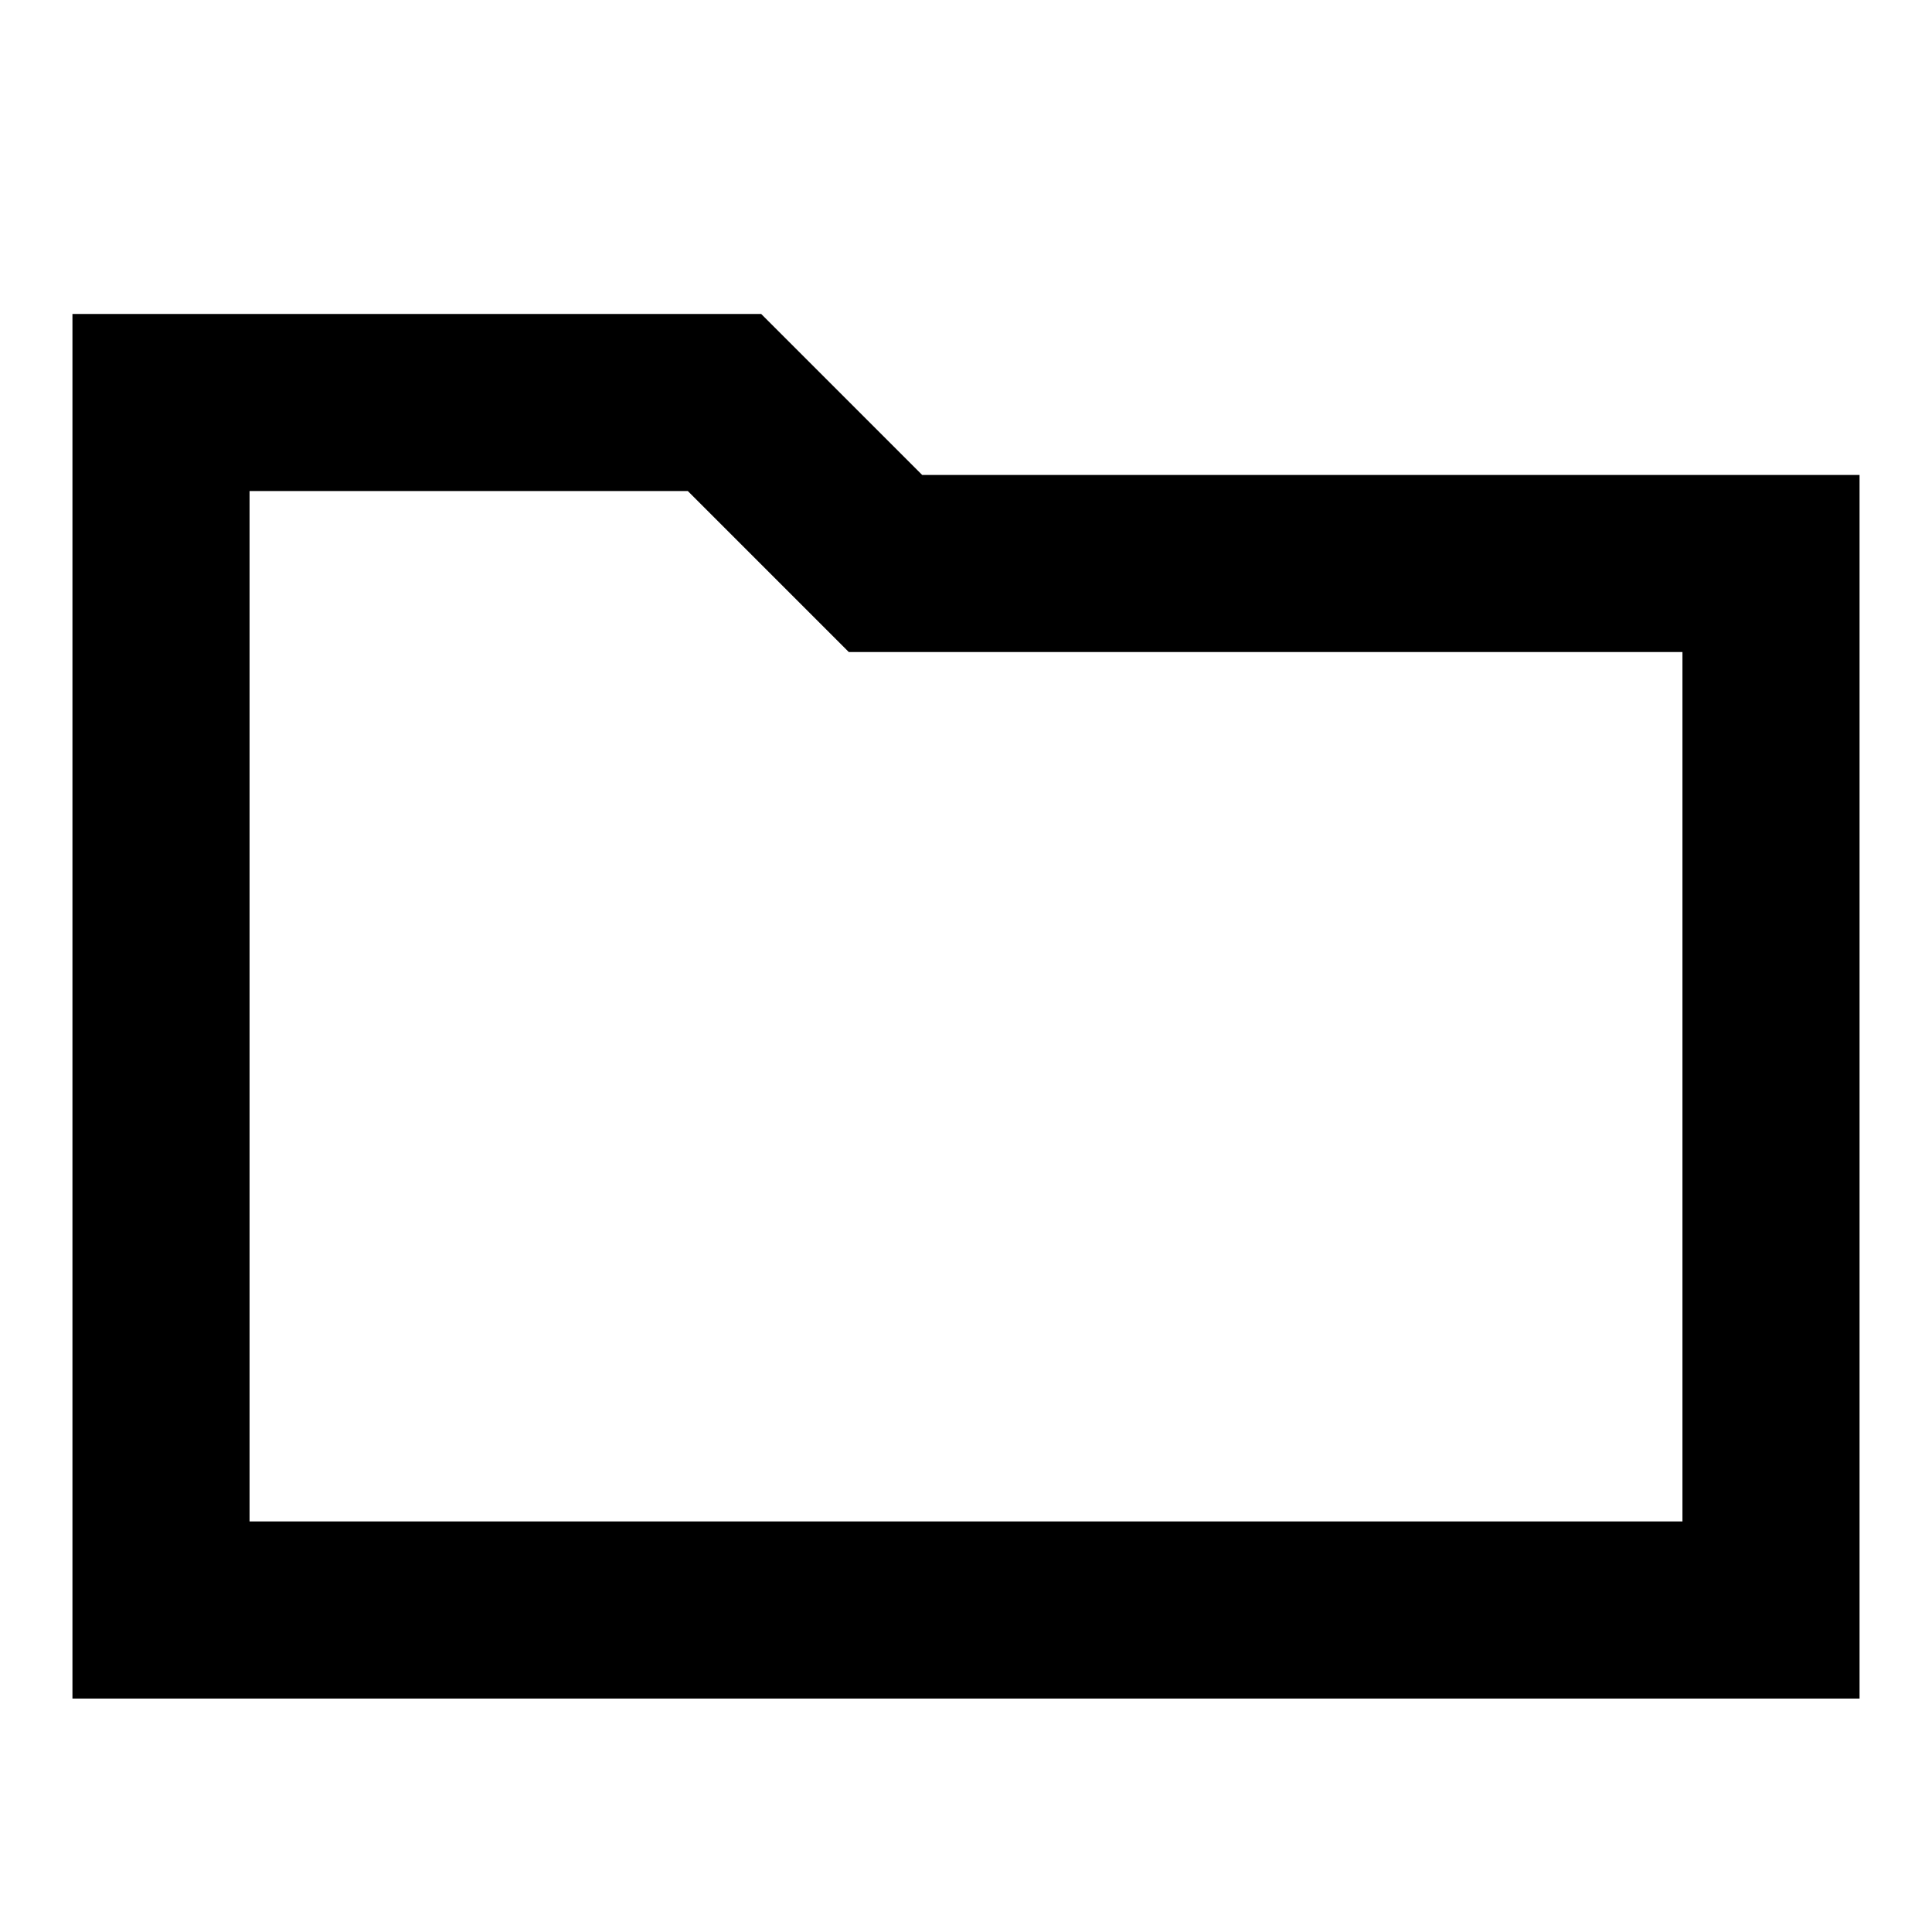
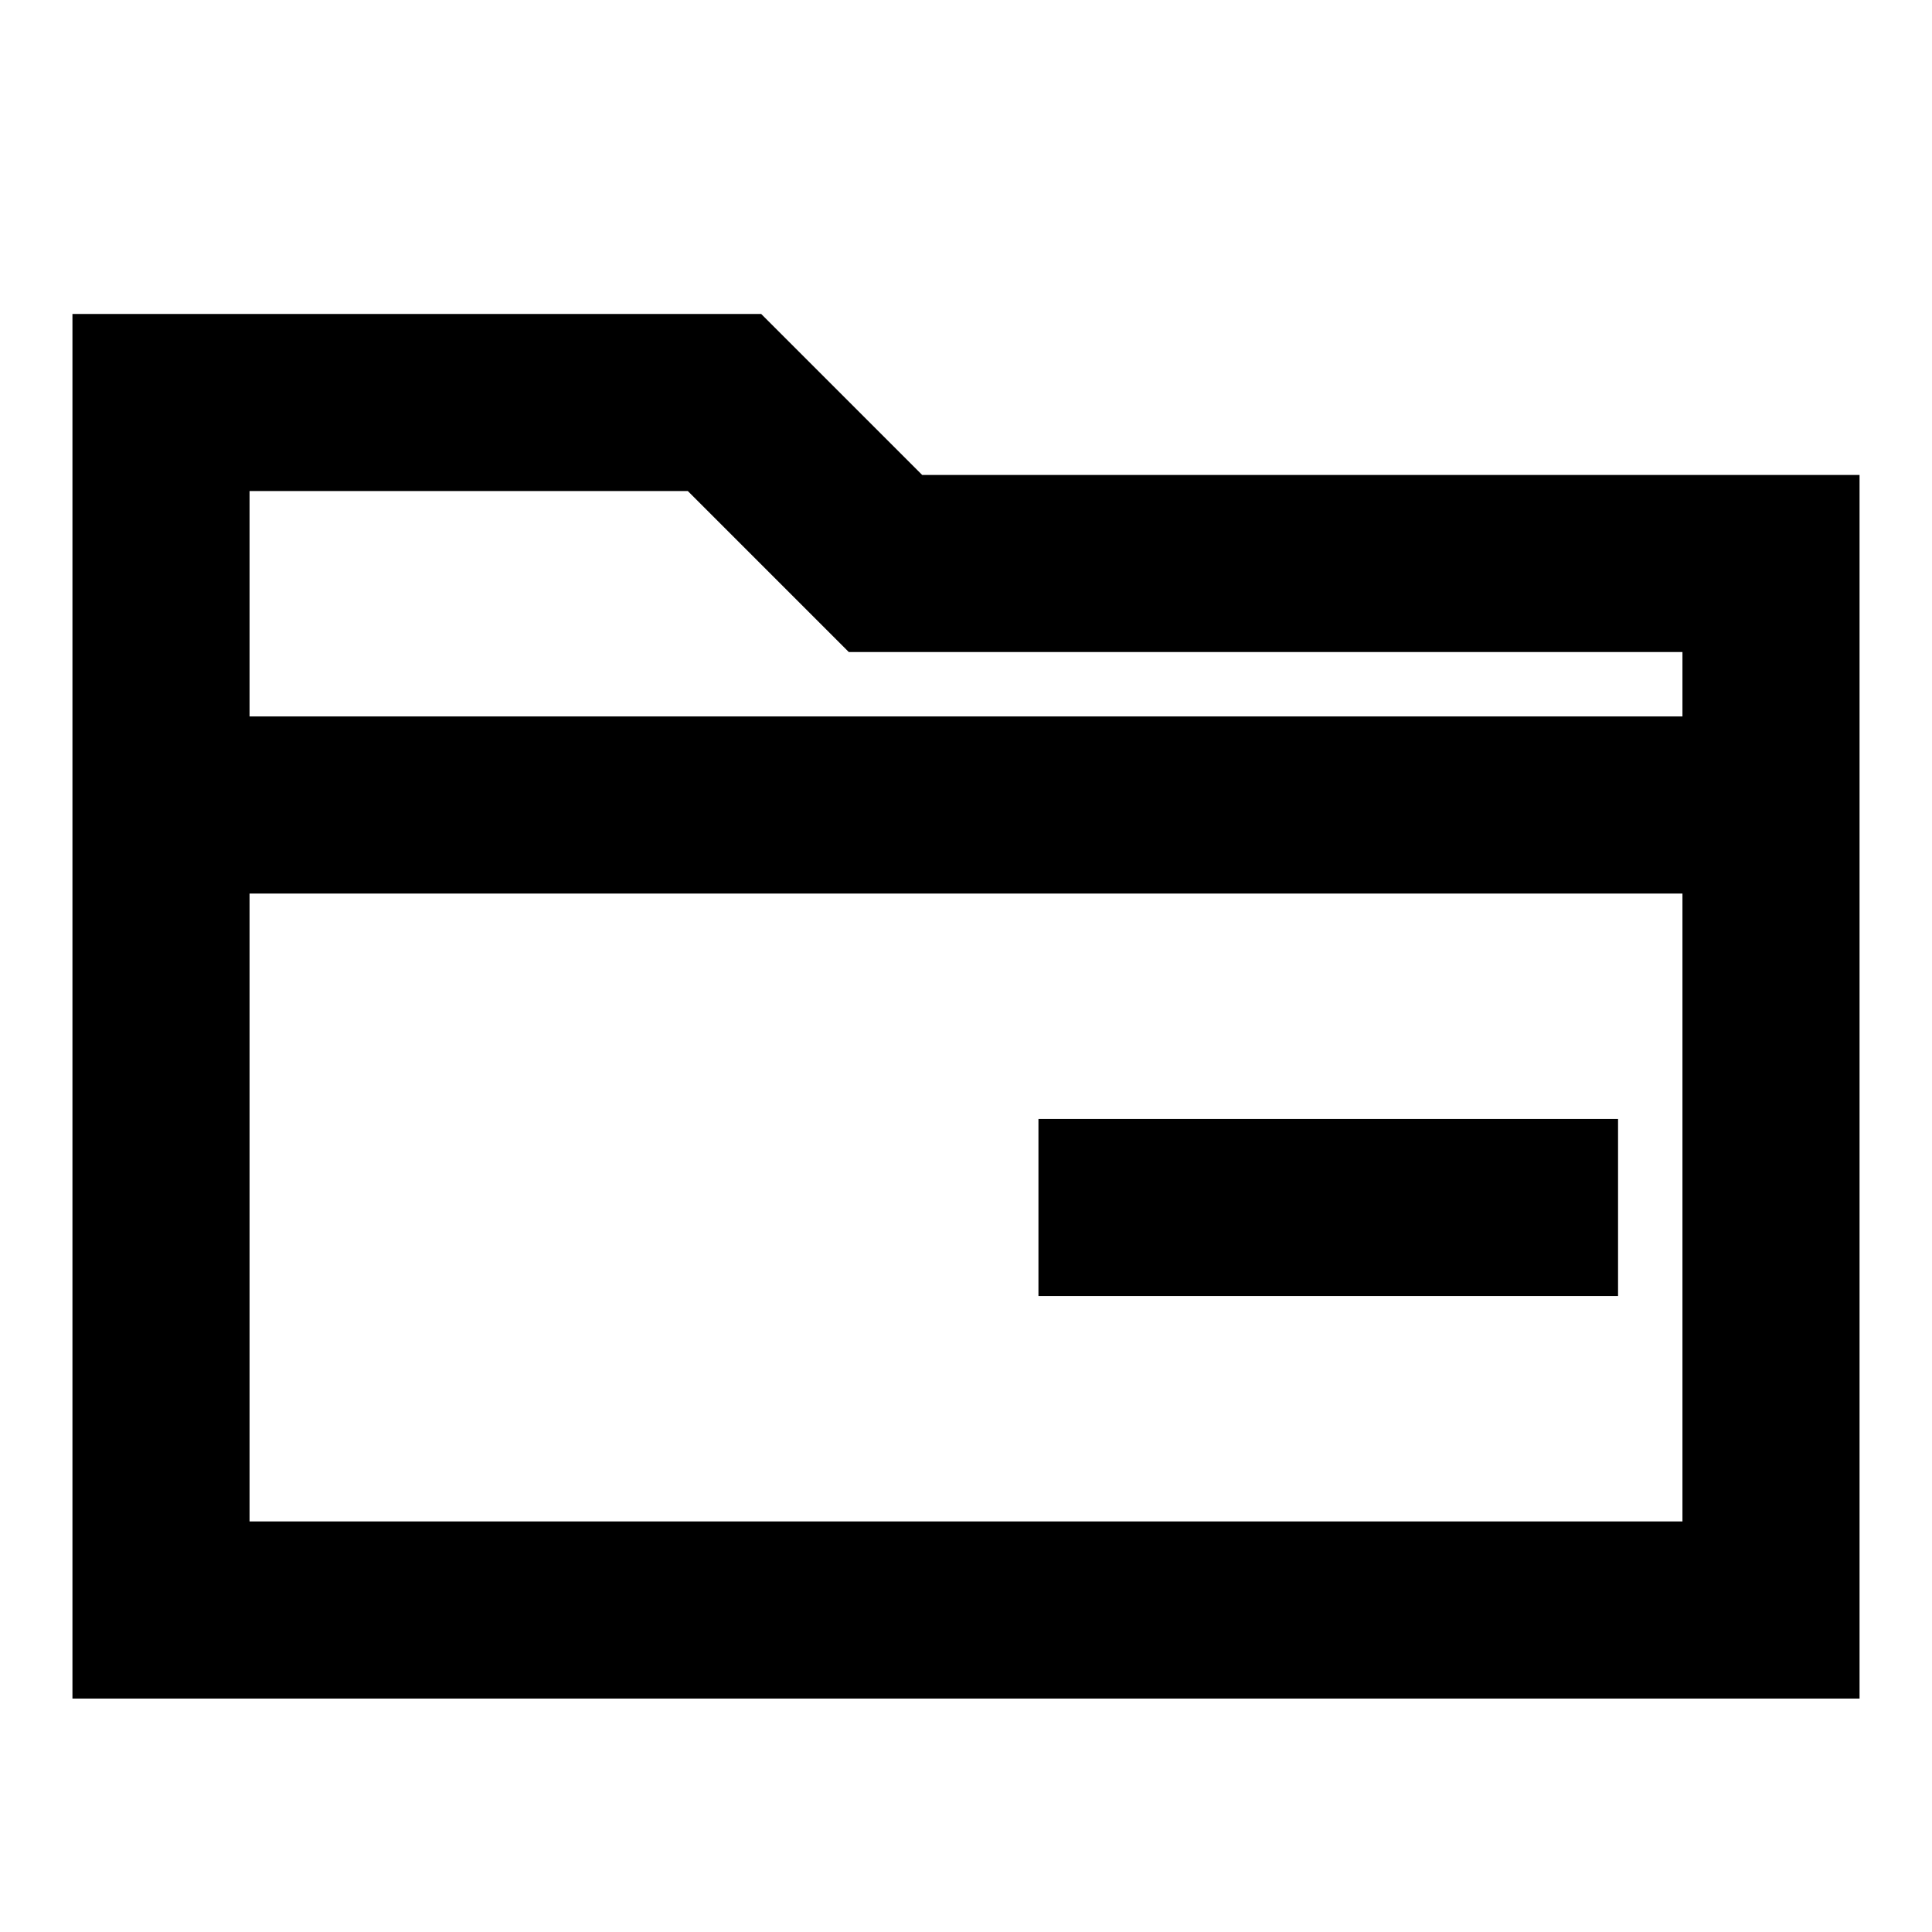
<svg xmlns="http://www.w3.org/2000/svg" width="24" height="24" viewBox="0 0 24 24">
-   <path d="M2 5 H9 L11 7 H22 V20 H2 Z" fill="none" stroke="#000000" stroke-width="2.2" stroke-linecap="square" stroke-linejoin="miter" />
+   <path d="M2 5 H9 L11 7 H22 V20 H2 Z M2 10 H22 M14 15 H19" fill="none" stroke="#000000" stroke-width="2.2" stroke-linecap="square" stroke-linejoin="miter" />
</svg>
